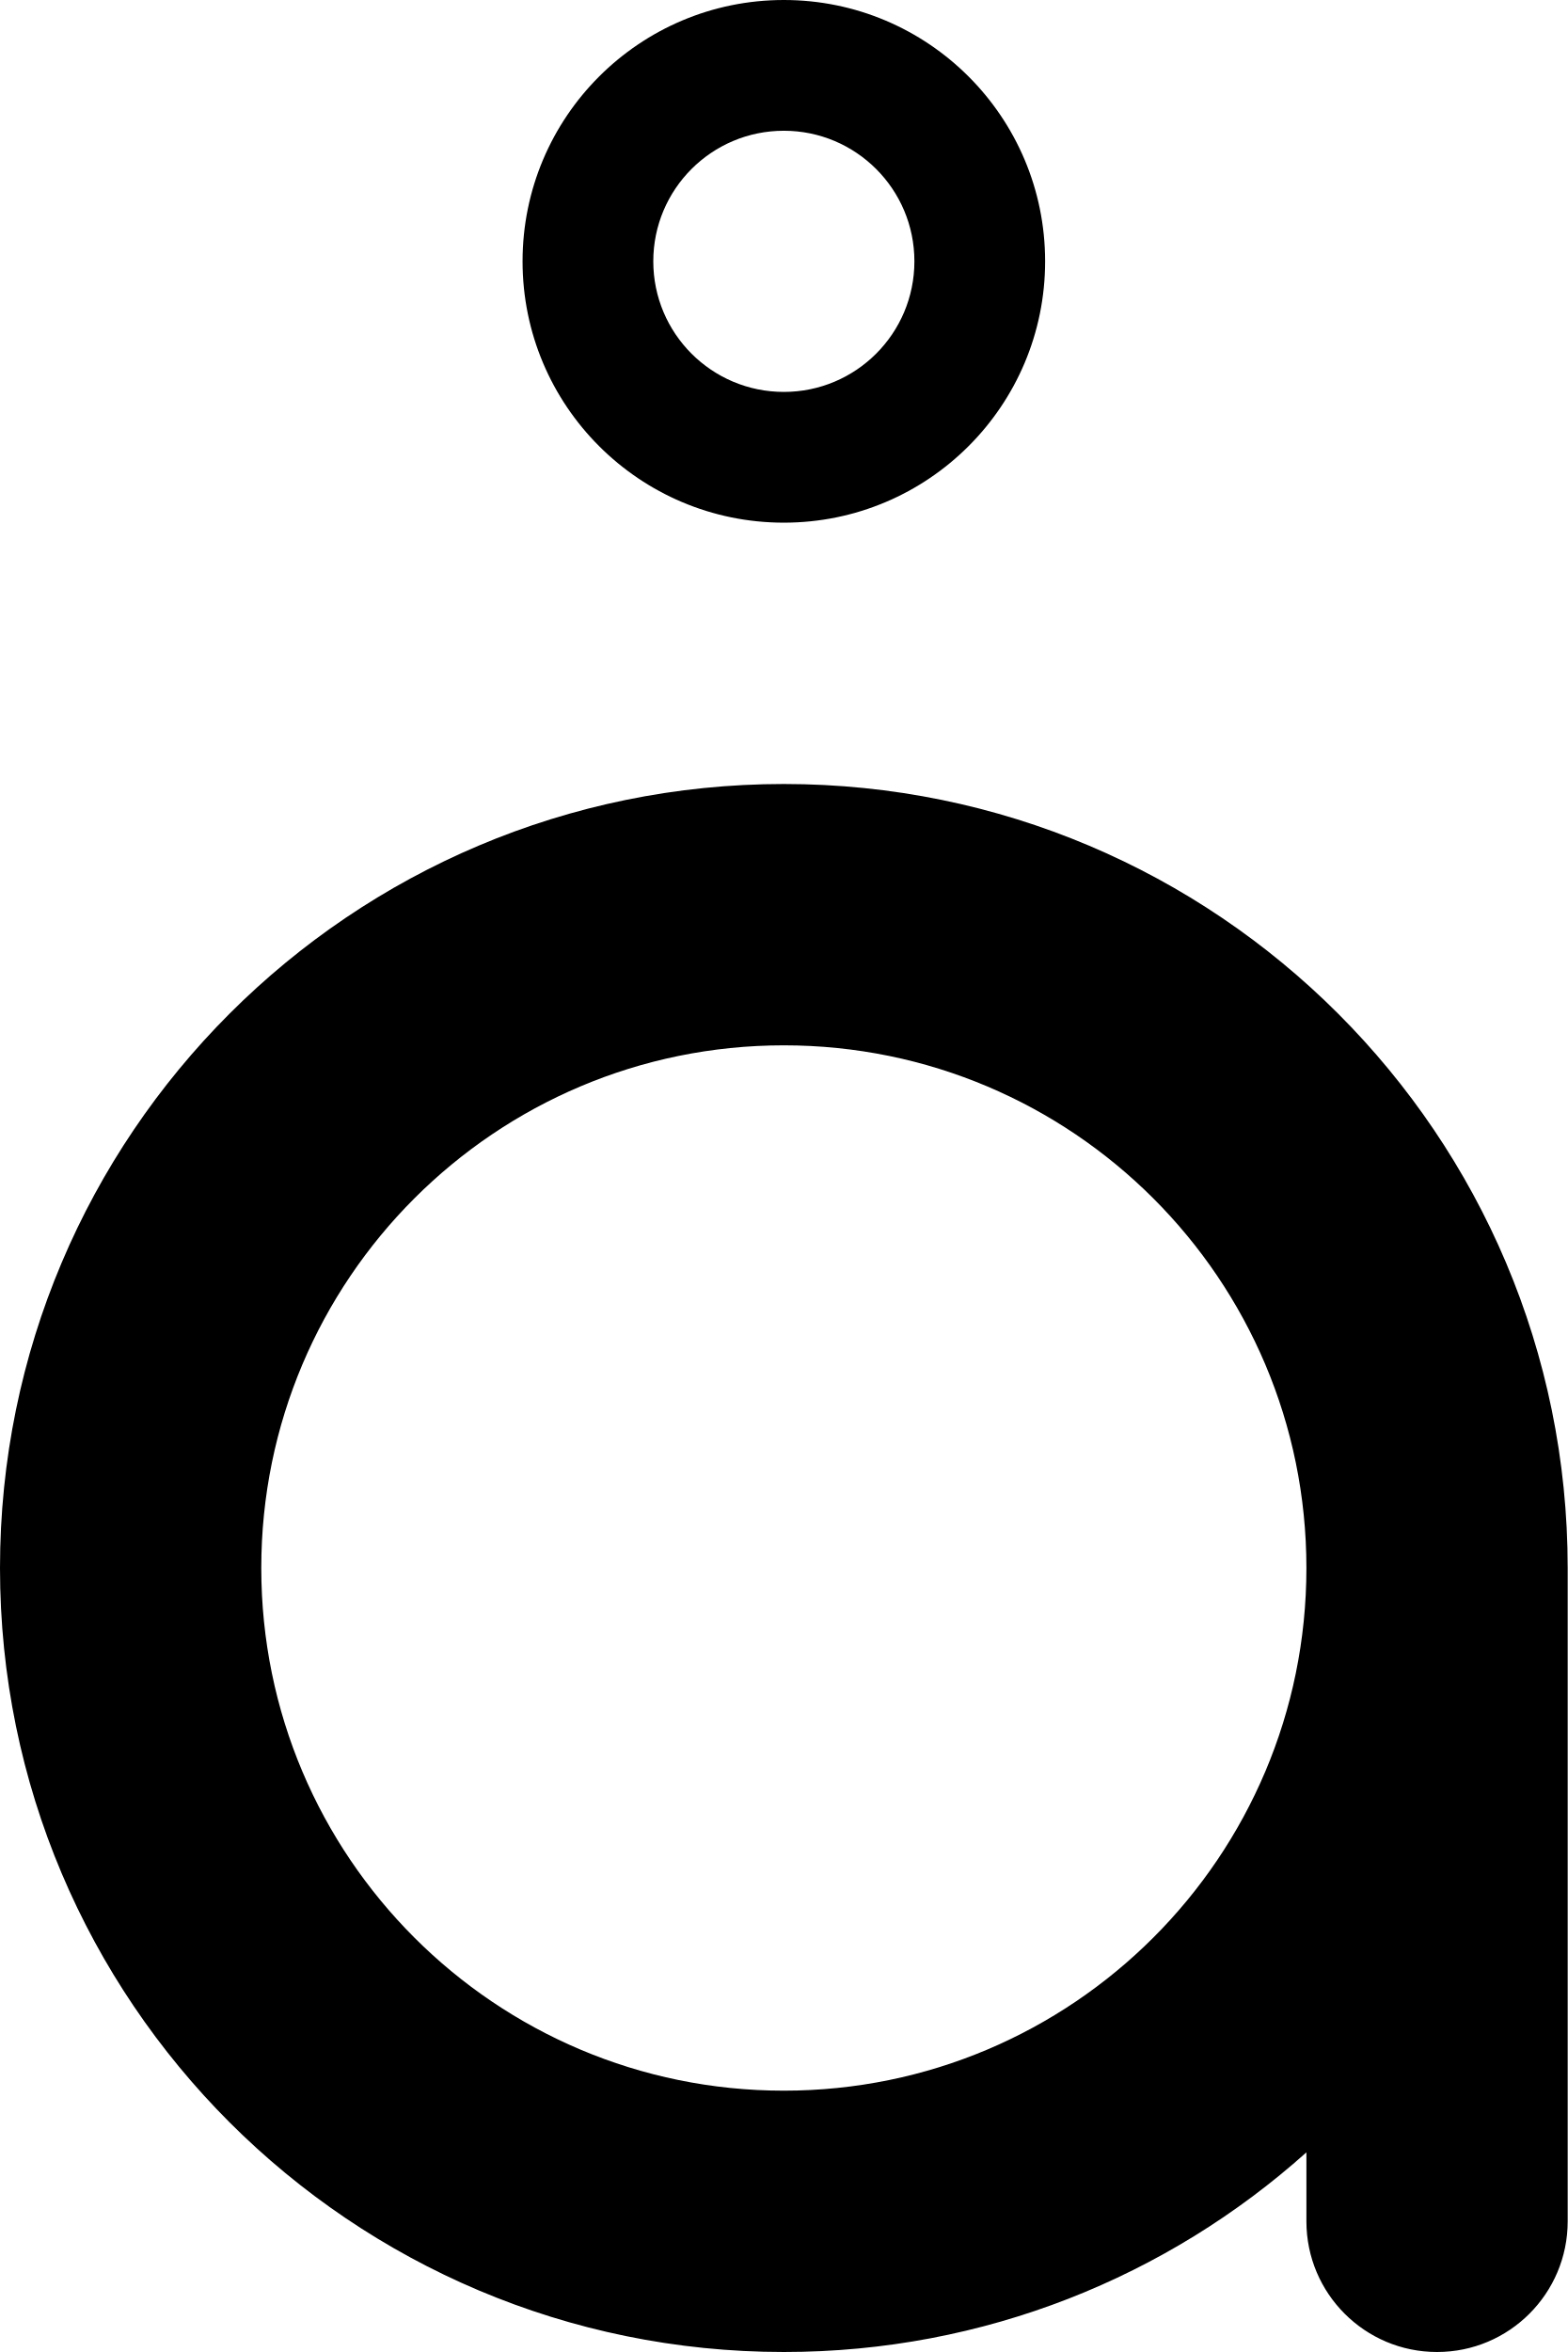
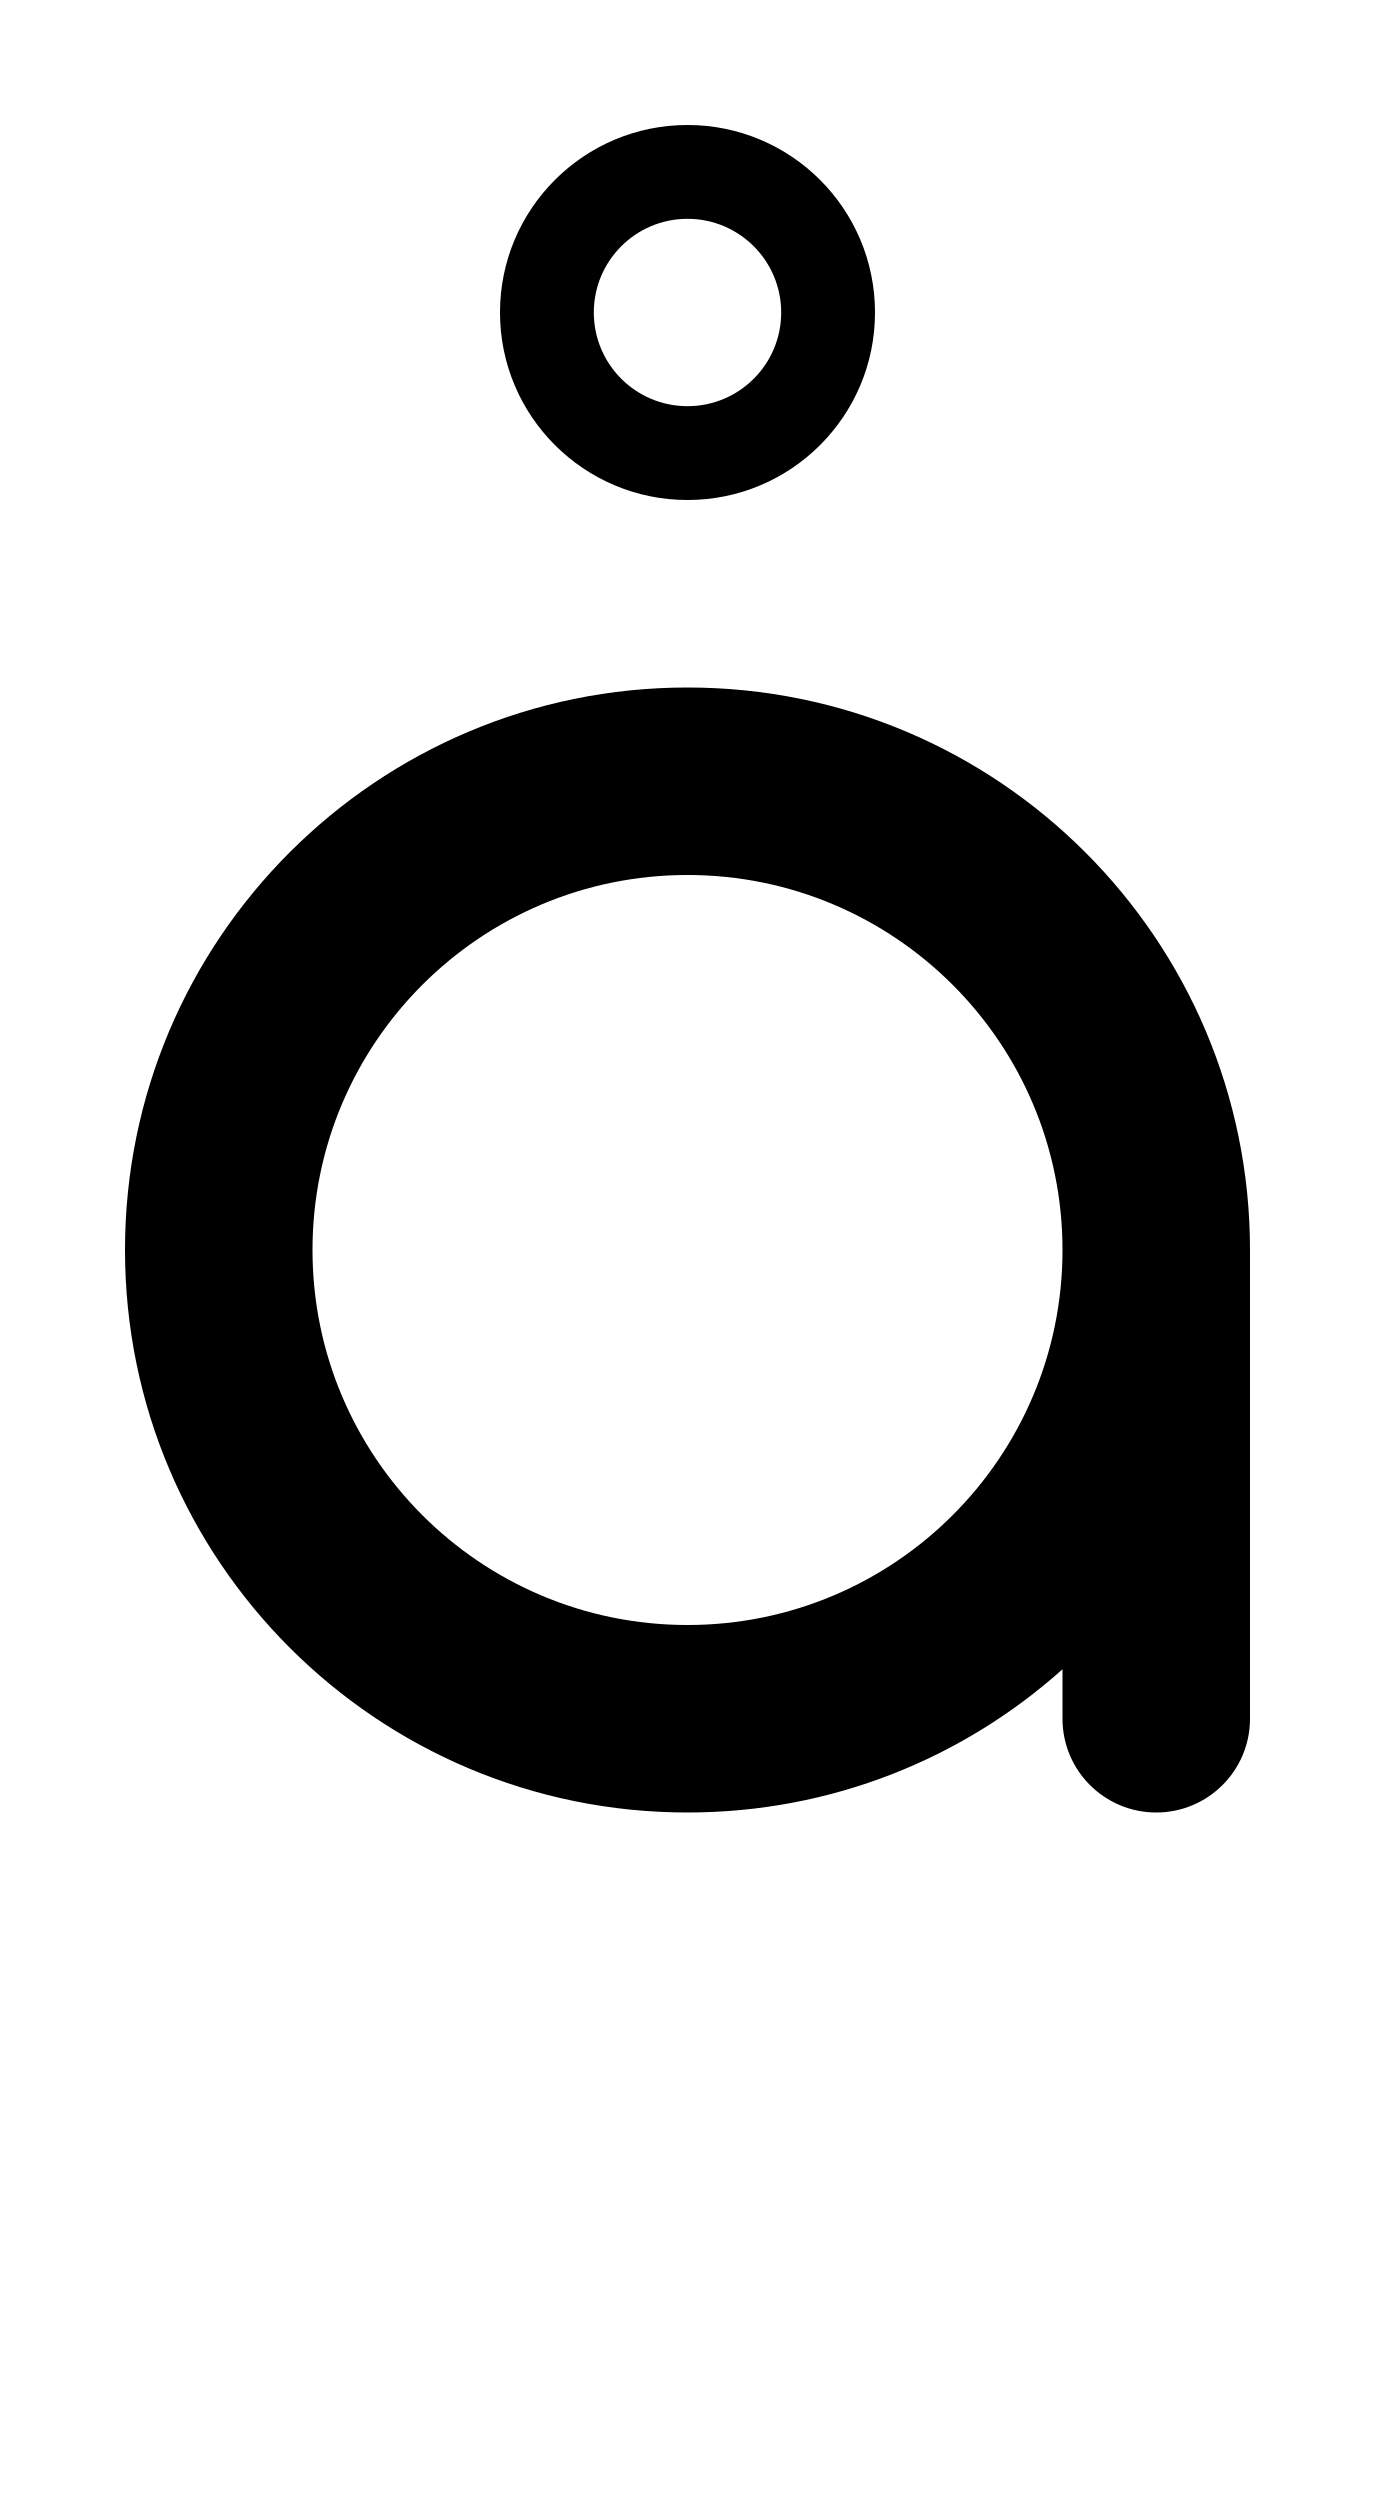
- <svg xmlns="http://www.w3.org/2000/svg" width="180" height="270" viewBox="0 0 180 270" fill="none">
-   <path fill-rule="evenodd" clip-rule="evenodd" d="M90 60C106.568 60 120 46.569 120 30C120 13.431 106.568 0 90 0C73.432 0 60 13.431 60 30C60 46.569 73.432 60 90 60ZM90 44.99C81.722 44.99 75.01 38.279 75.01 30C75.01 21.721 81.722 15.01 90 15.01C98.278 15.01 104.99 21.721 104.99 30C104.99 38.279 98.278 44.99 90 44.99Z" fill="black" />
-   <path fill-rule="evenodd" clip-rule="evenodd" d="M165 270C156.716 270 150 263.284 150 255V247.083C134.077 261.334 113.051 270 90 270C40.294 270 0 229.706 0 180C0 130.294 40.294 90 90 90C139.706 90 180 130.294 180 180V255C180 263.284 173.284 270 165 270ZM90 240C123.137 240 150 213.137 150 180C150 146.863 123.137 120 90 120C56.863 120 30 146.863 30 180C30 213.137 56.863 240 90 240Z" fill="black" />
+ <svg xmlns="http://www.w3.org/2000/svg" width="550" height="1000" viewBox="0 0 550 1000" fill="none">
+   <path fill-rule="evenodd" clip-rule="evenodd" d="M275 200C316.421 200 350 166.422 350 125C350 83.579 316.421 50 275 50C233.579 50 200 83.579 200 125C200 166.422 233.579 200 275 200ZM275 162.474C254.304 162.474 237.526 145.697 237.526 125C237.526 104.304 254.304 87.526 275 87.526C295.696 87.526 312.474 104.304 312.474 125C312.474 145.697 295.696 162.474 275 162.474Z" fill="black" />
+   <path fill-rule="evenodd" clip-rule="evenodd" d="M462.5 725C441.79 725 425 708.211 425 687.5V667.708C385.193 703.336 332.627 725 275 725C150.736 725 50 624.264 50 500C50 375.736 150.736 275 275 275C399.264 275 500 375.736 500 500V687.5C500 708.211 483.21 725 462.5 725ZM275 650C357.843 650 425 582.843 425 500C425 417.157 357.843 350 275 350C192.157 350 125 417.157 125 500C125 582.843 192.157 650 275 650Z" fill="black" />
</svg>
